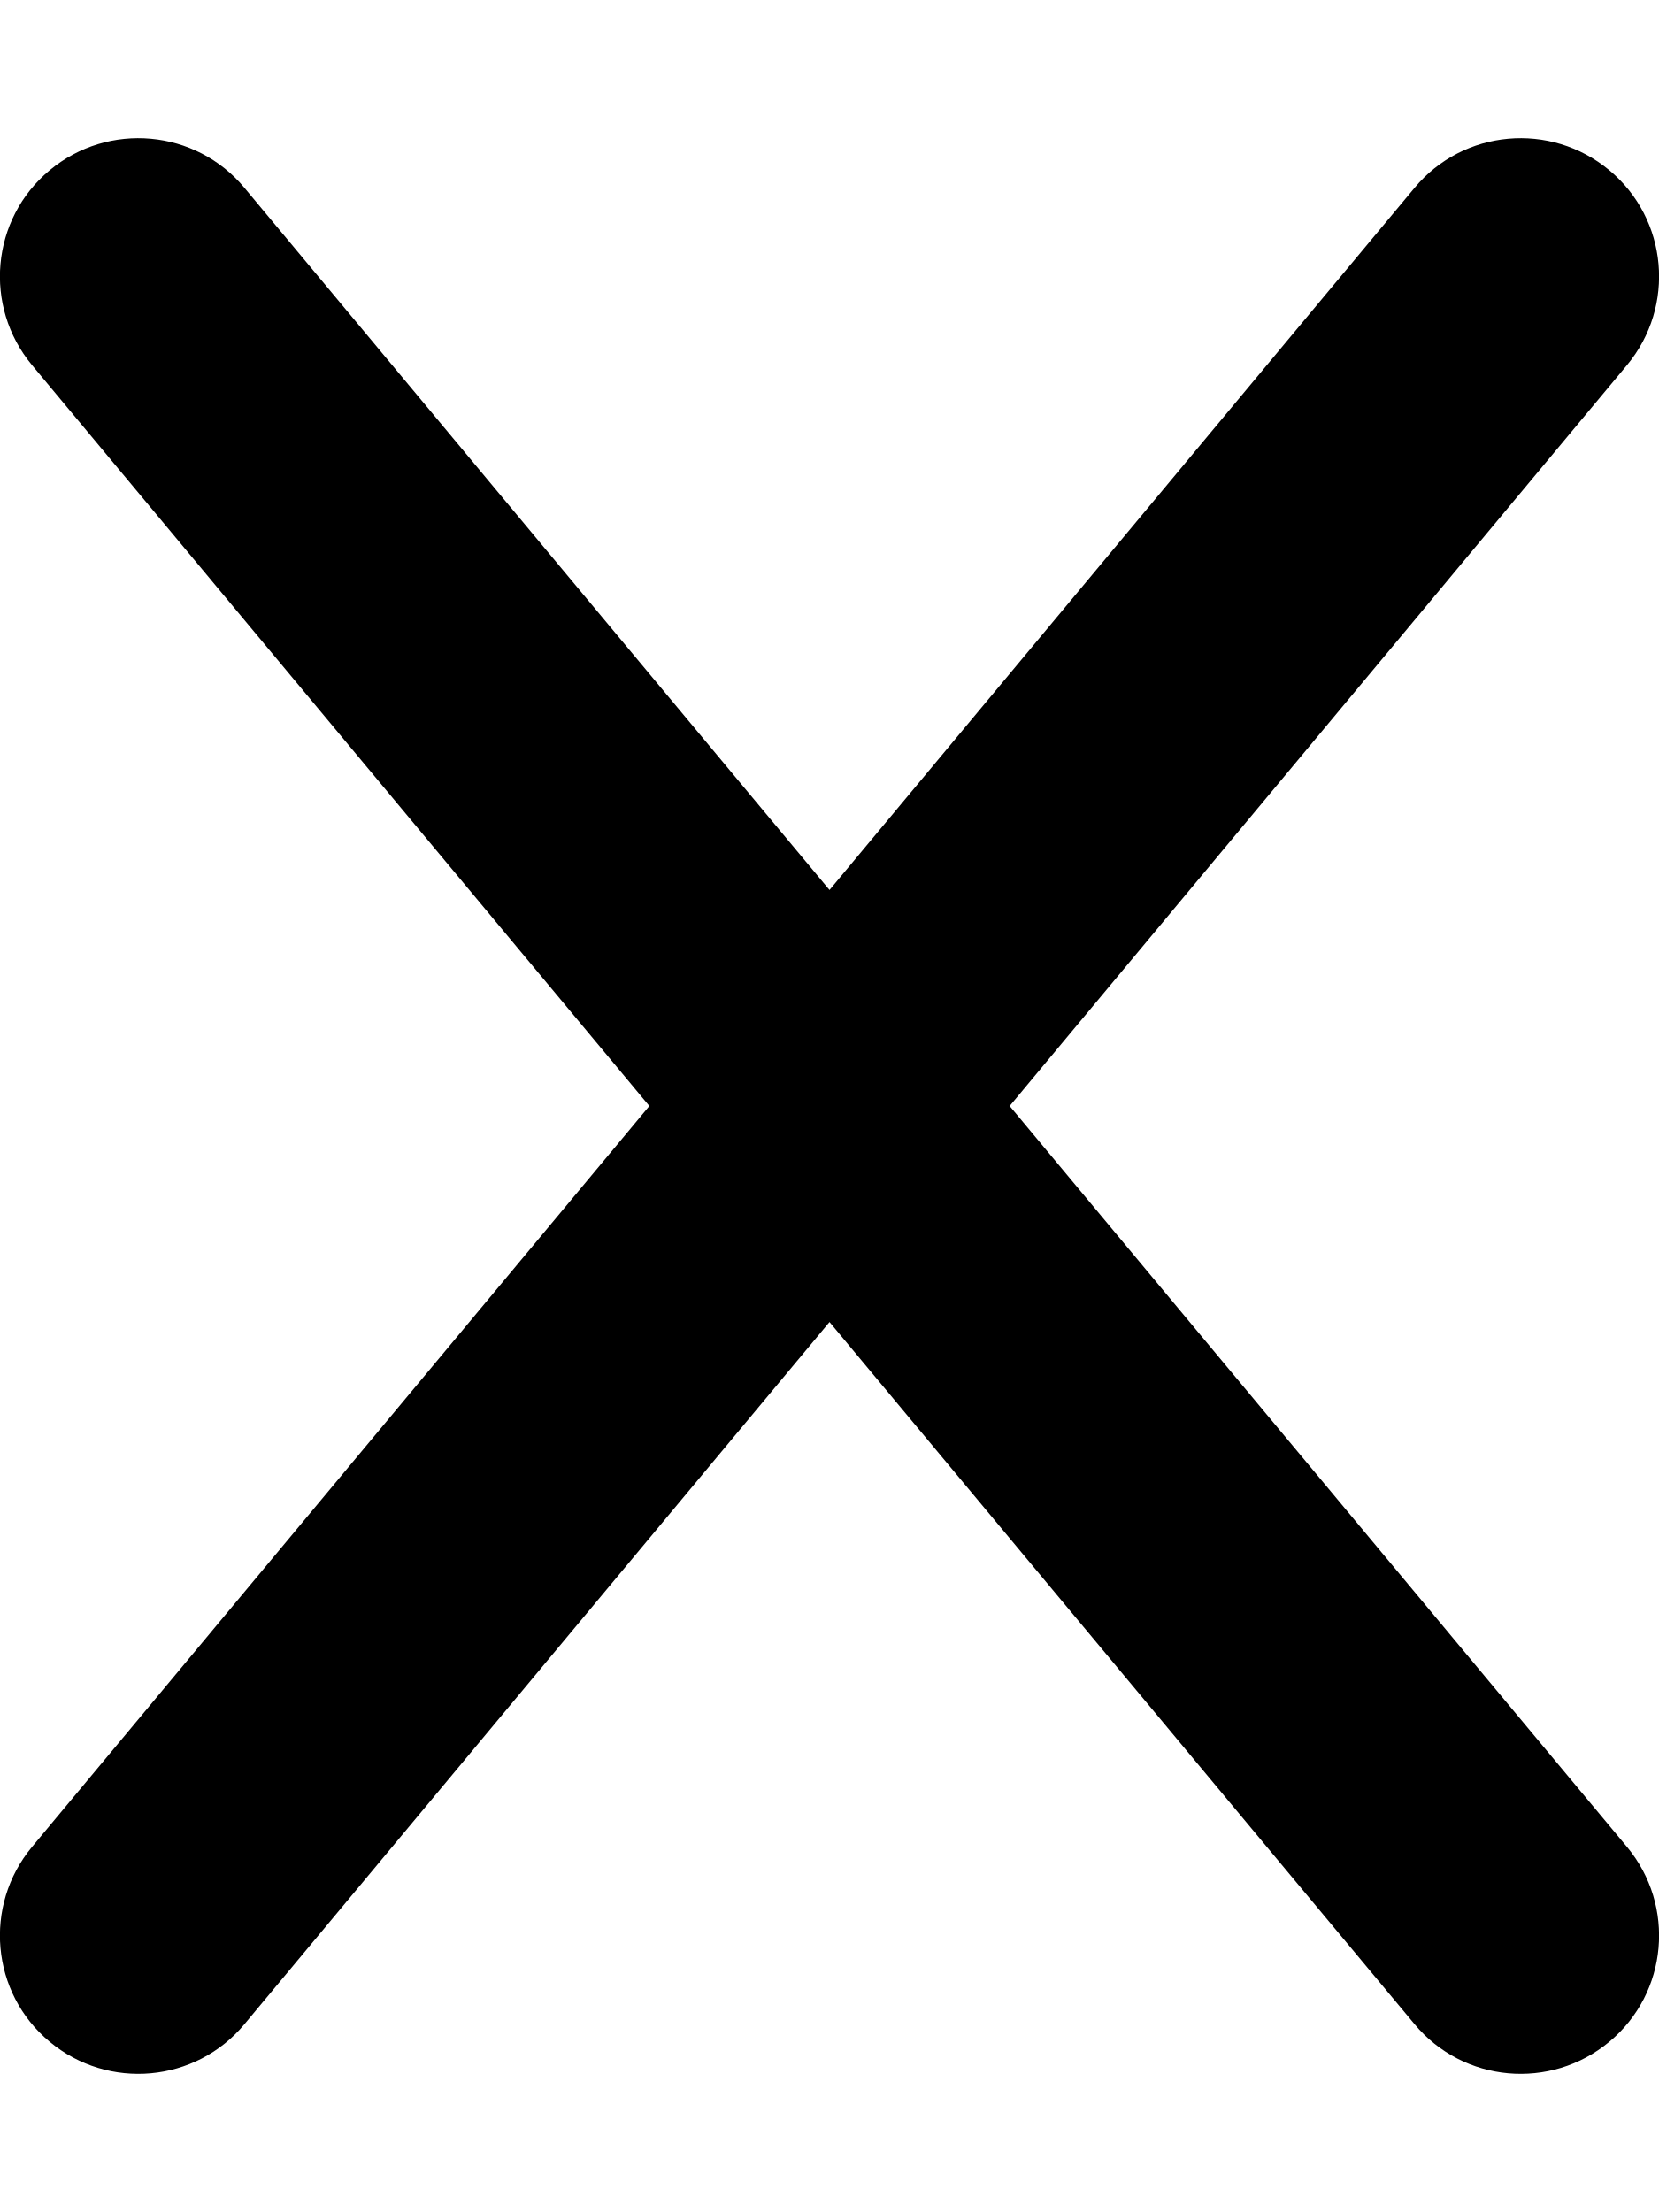
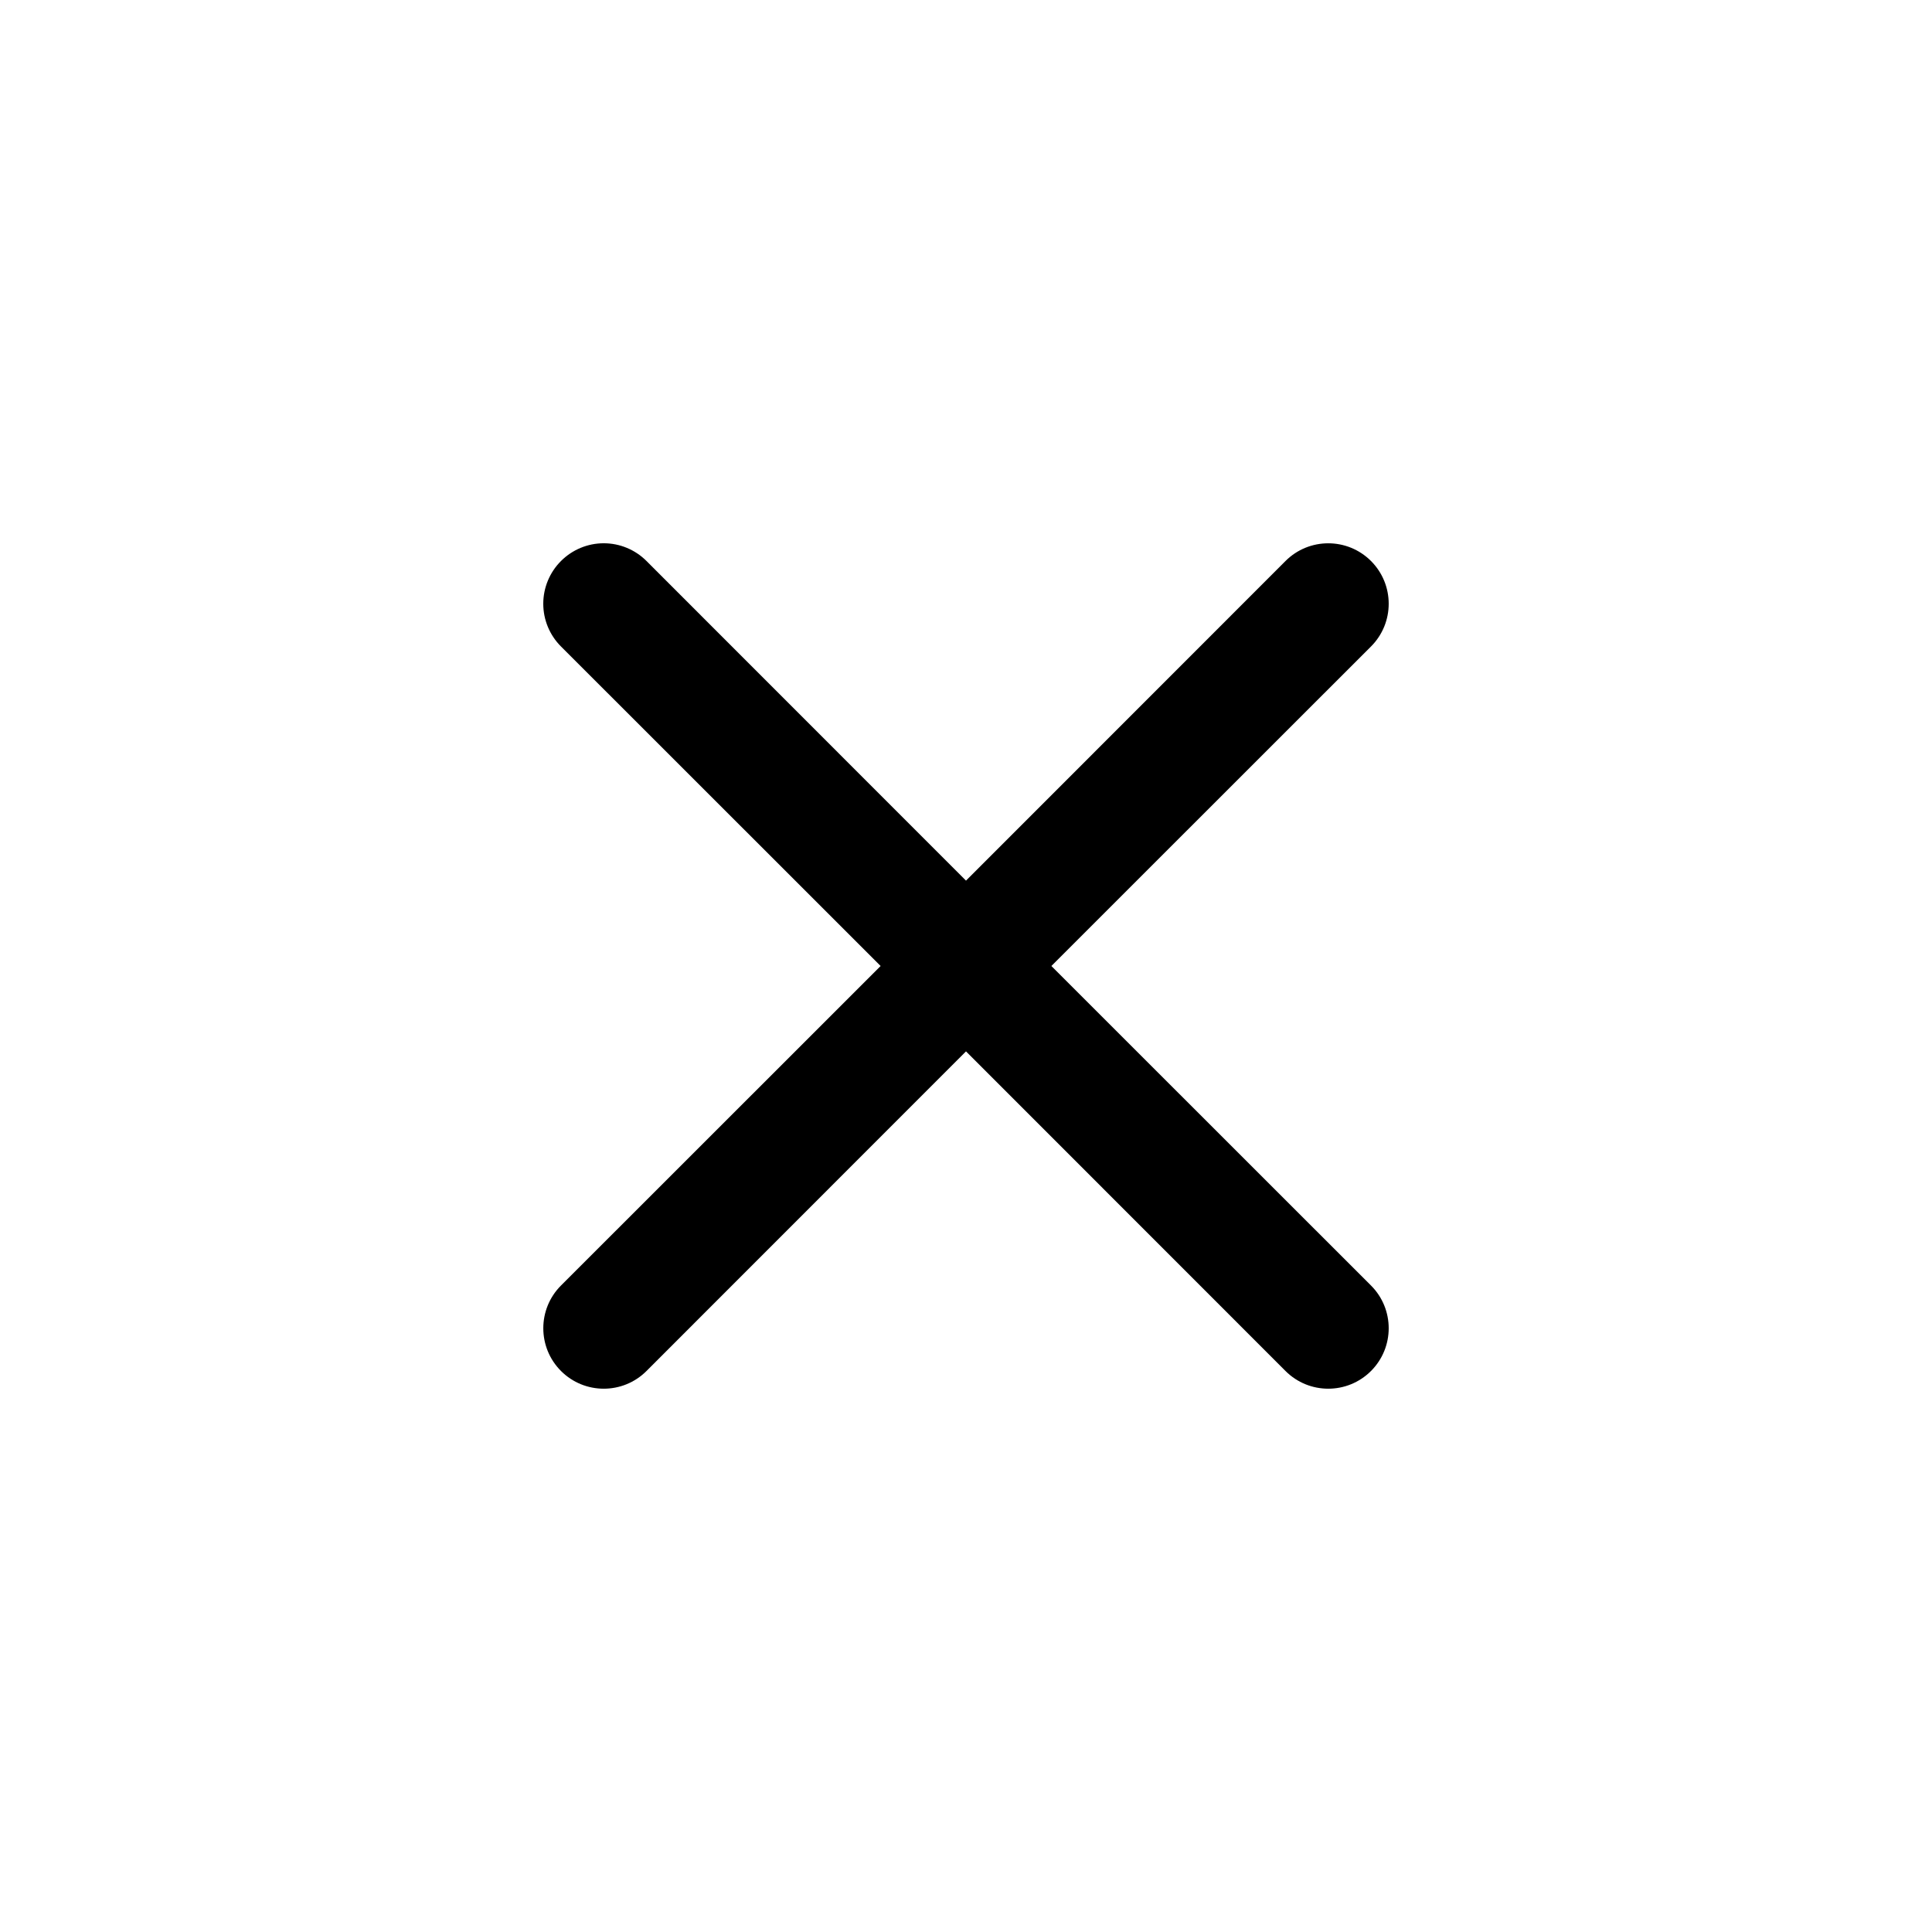
- <svg xmlns="http://www.w3.org/2000/svg" viewBox="0 0 384 512">
-   <path d="M376.6 84.5c11.3-13.6 9.5-33.8-4.1-45.1s-33.8-9.5-45.1 4.1L192 206 56.6 43.5C45.3 29.9 25.1 28.1 11.5 39.4S-3.9 70.9 7.4 84.5L150.3 256 7.4 427.5c-11.3 13.6-9.5 33.8 4.1 45.1s33.8 9.5 45.1-4.1L192 306 327.4 468.5c11.3 13.6 31.5 15.4 45.1 4.1s15.4-31.5 4.1-45.1L233.7 256 376.6 84.5z" />
+ <svg xmlns="http://www.w3.org/2000/svg" width="16" height="16" fill="currentColor" class="bi bi-x" viewBox="0 0 16 16">
+   <path d="M4.646 4.646a.5.5 0 0 1 .708 0L8 7.293l2.646-2.647a.5.5 0 0 1 .708.708L8.707 8l2.647 2.646a.5.5 0 0 1-.708.708L8 8.707l-2.646 2.647a.5.5 0 0 1-.708-.708L7.293 8 4.646 5.354a.5.5 0 0 1 0-.708z" />
</svg>
